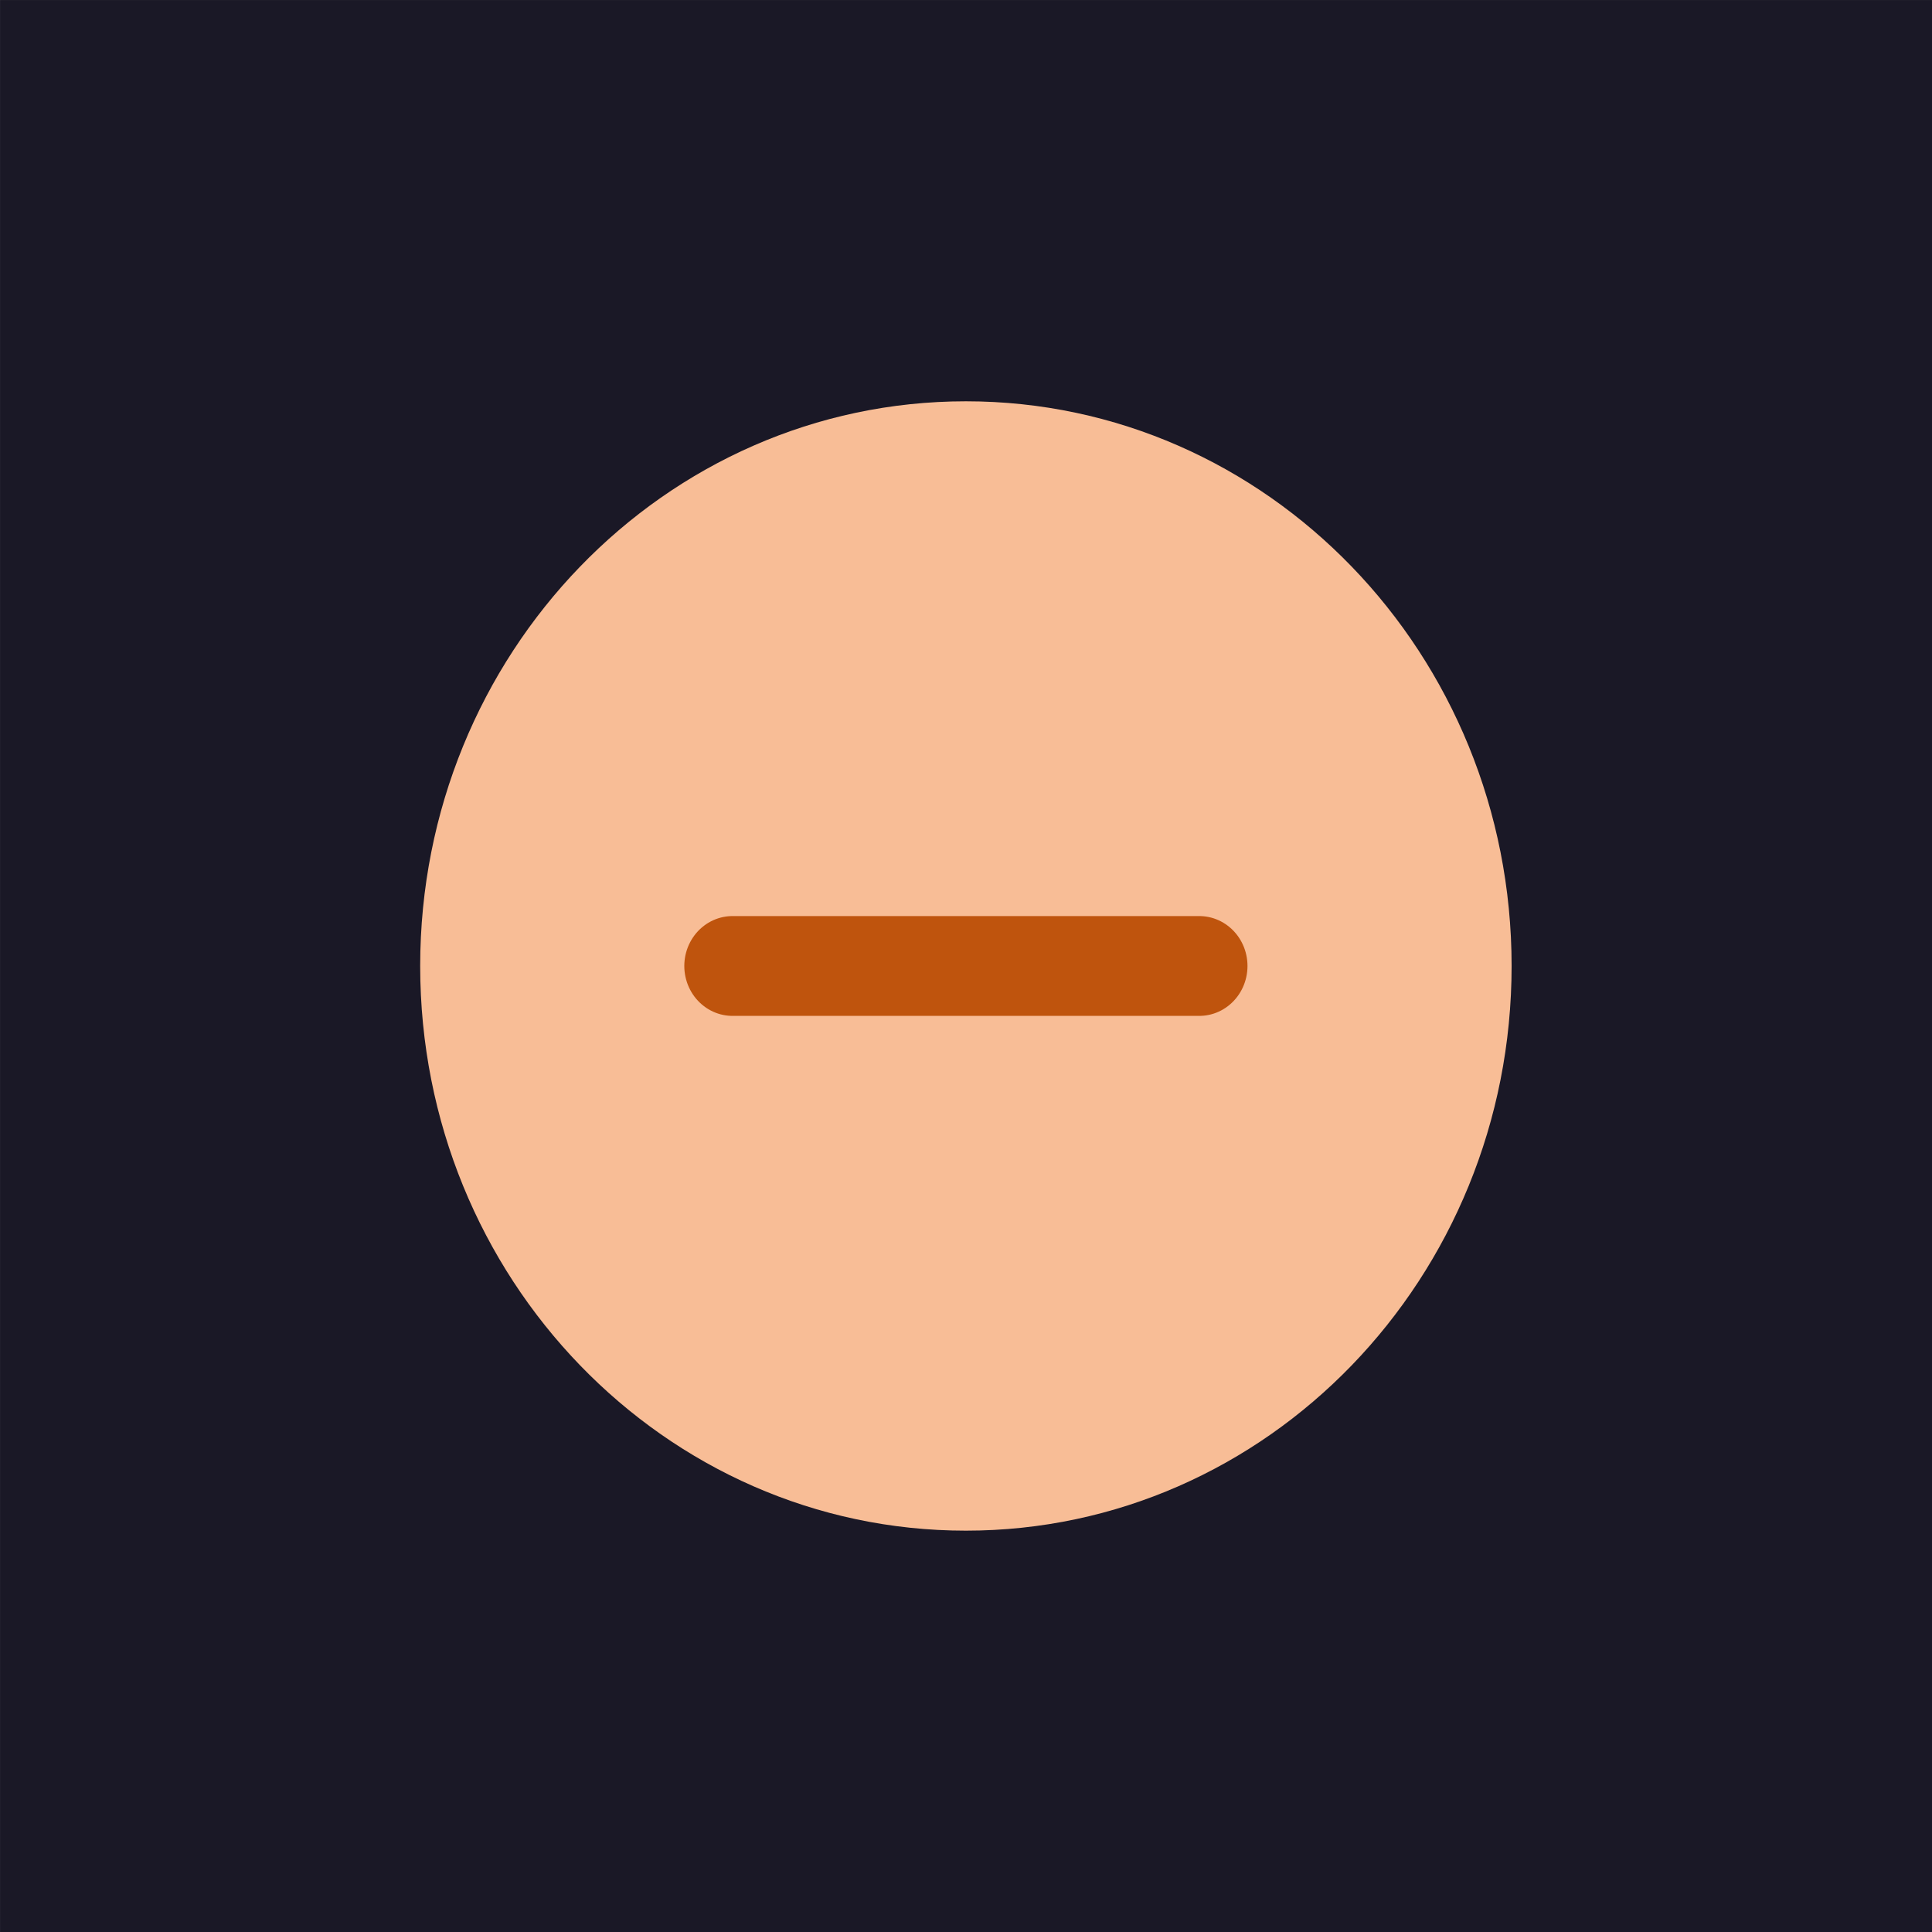
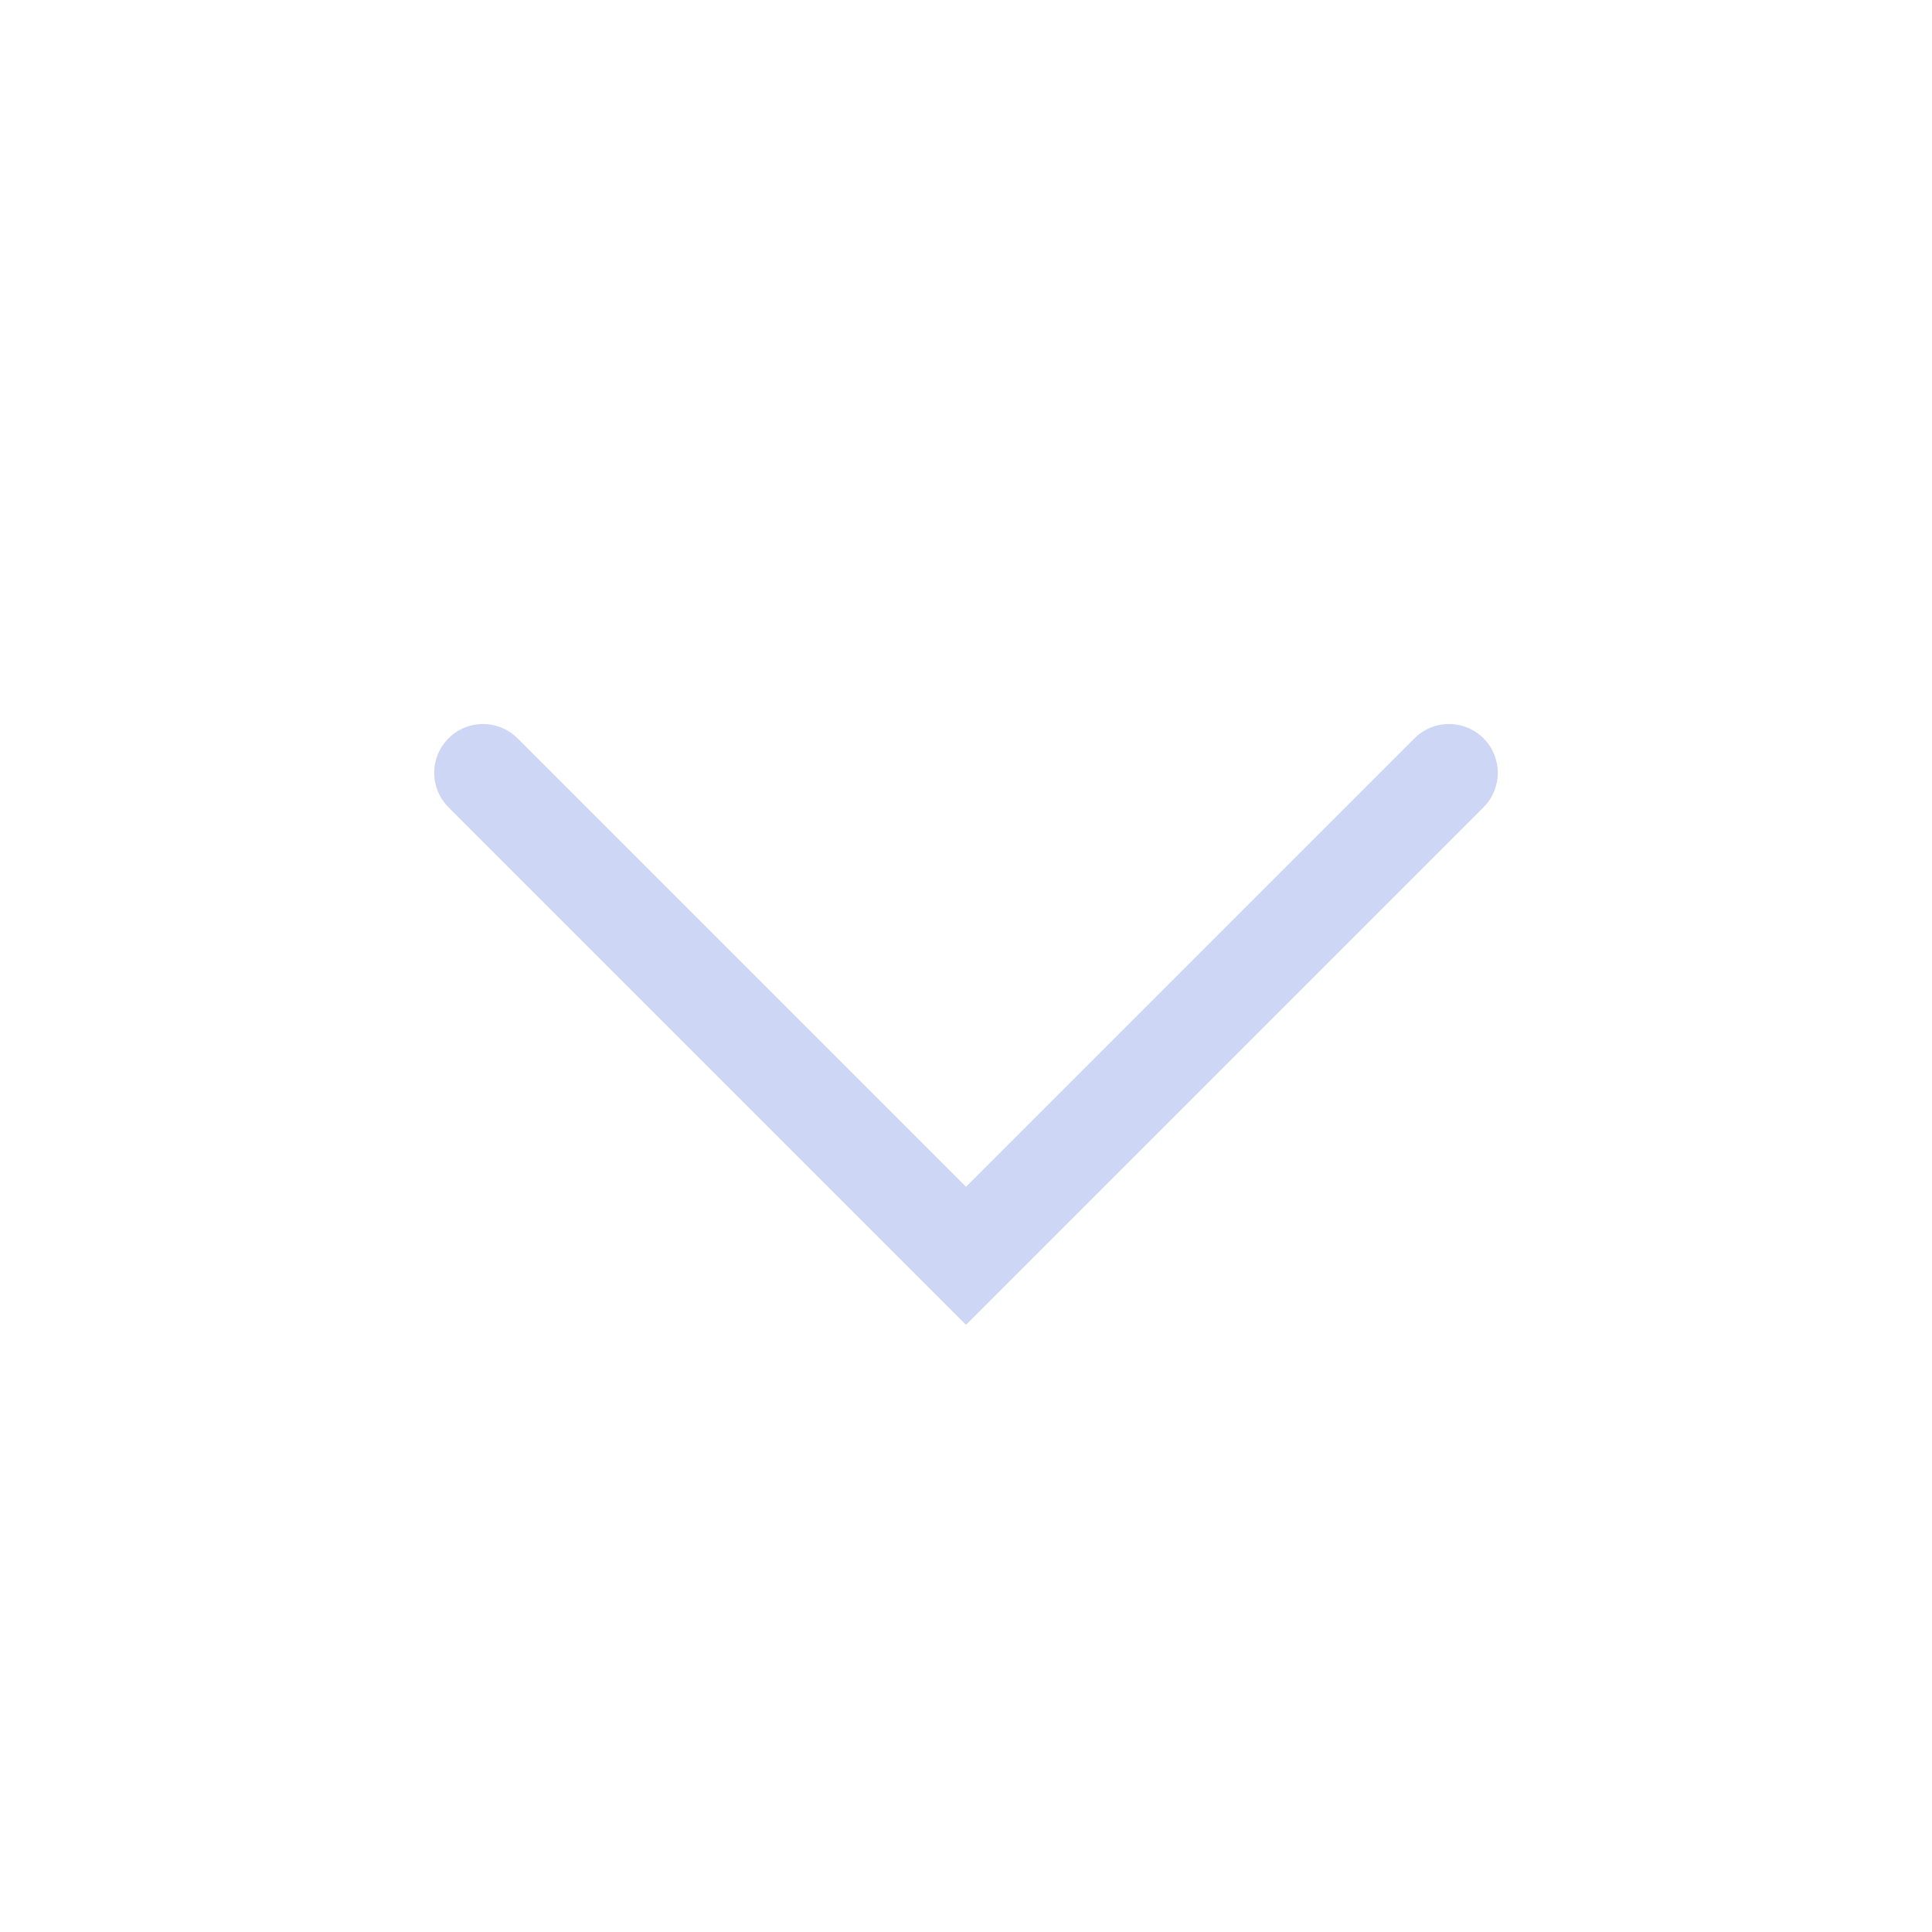
<svg xmlns="http://www.w3.org/2000/svg" viewBox="0 0 50 50" version="1.2" baseProfile="tiny">
  <defs>
</defs>
  <g fill="none" stroke="black" stroke-width="1" fill-rule="evenodd" stroke-linecap="square" stroke-linejoin="bevel">
-     <g fill="#1a1826" fill-opacity="1" stroke="none" transform="matrix(1.61068,0,0,1.66667,-11.2403,-73.6114)" font-family="Cantarell" font-size="11" font-weight="400" font-style="normal">
-       <rect x="6.979" y="44.167" width="31.043" height="30" />
-     </g>
-     <g fill="#f8bd96" fill-opacity="1" stroke="none" transform="matrix(9.42162,0,0,9.74915,-1133.57,-879.868)" font-family="Cantarell" font-size="11" font-weight="400" font-style="normal">
-       <circle cx="122.969" cy="92.815" r="1.499" />
-     </g>
-     <g fill="none" stroke="none" transform="matrix(9.42162,0,0,9.74915,-1133.57,-879.868)" font-family="Cantarell" font-size="11" font-weight="400" font-style="normal">
-       <path vector-effect="none" fill-rule="nonzero" d="M122.328,92.815 L123.61,92.815" />
-     </g>
-     <g fill="none" stroke="#bf540d" stroke-opacity="1" stroke-width="0.265" stroke-linecap="round" stroke-linejoin="round" transform="matrix(9.42162,0,0,9.74915,-1133.57,-879.868)" font-family="Cantarell" font-size="11" font-weight="400" font-style="normal">
-       <path vector-effect="none" fill-rule="nonzero" d="M122.328,92.815 L123.61,92.815" />
+     <g fill="none" stroke="#cdd6f4" stroke-opacity="1" stroke-width="1.01" stroke-linecap="round" stroke-linejoin="miter" stroke-miterlimit="2" transform="matrix(2.5,0,0,2.5,2.5,2.5)" font-family="Cantarell" font-size="11" font-weight="400" font-style="normal">
+       <polyline fill="none" vector-effect="none" points="4,7 9,12 14,7 " />
    </g>
    <g fill="none" stroke="#000000" stroke-opacity="1" stroke-width="1" stroke-linecap="square" stroke-linejoin="bevel" transform="matrix(1,0,0,1,0,0)" font-family="Cantarell" font-size="11" font-weight="400" font-style="normal">
</g>
  </g>
</svg>
